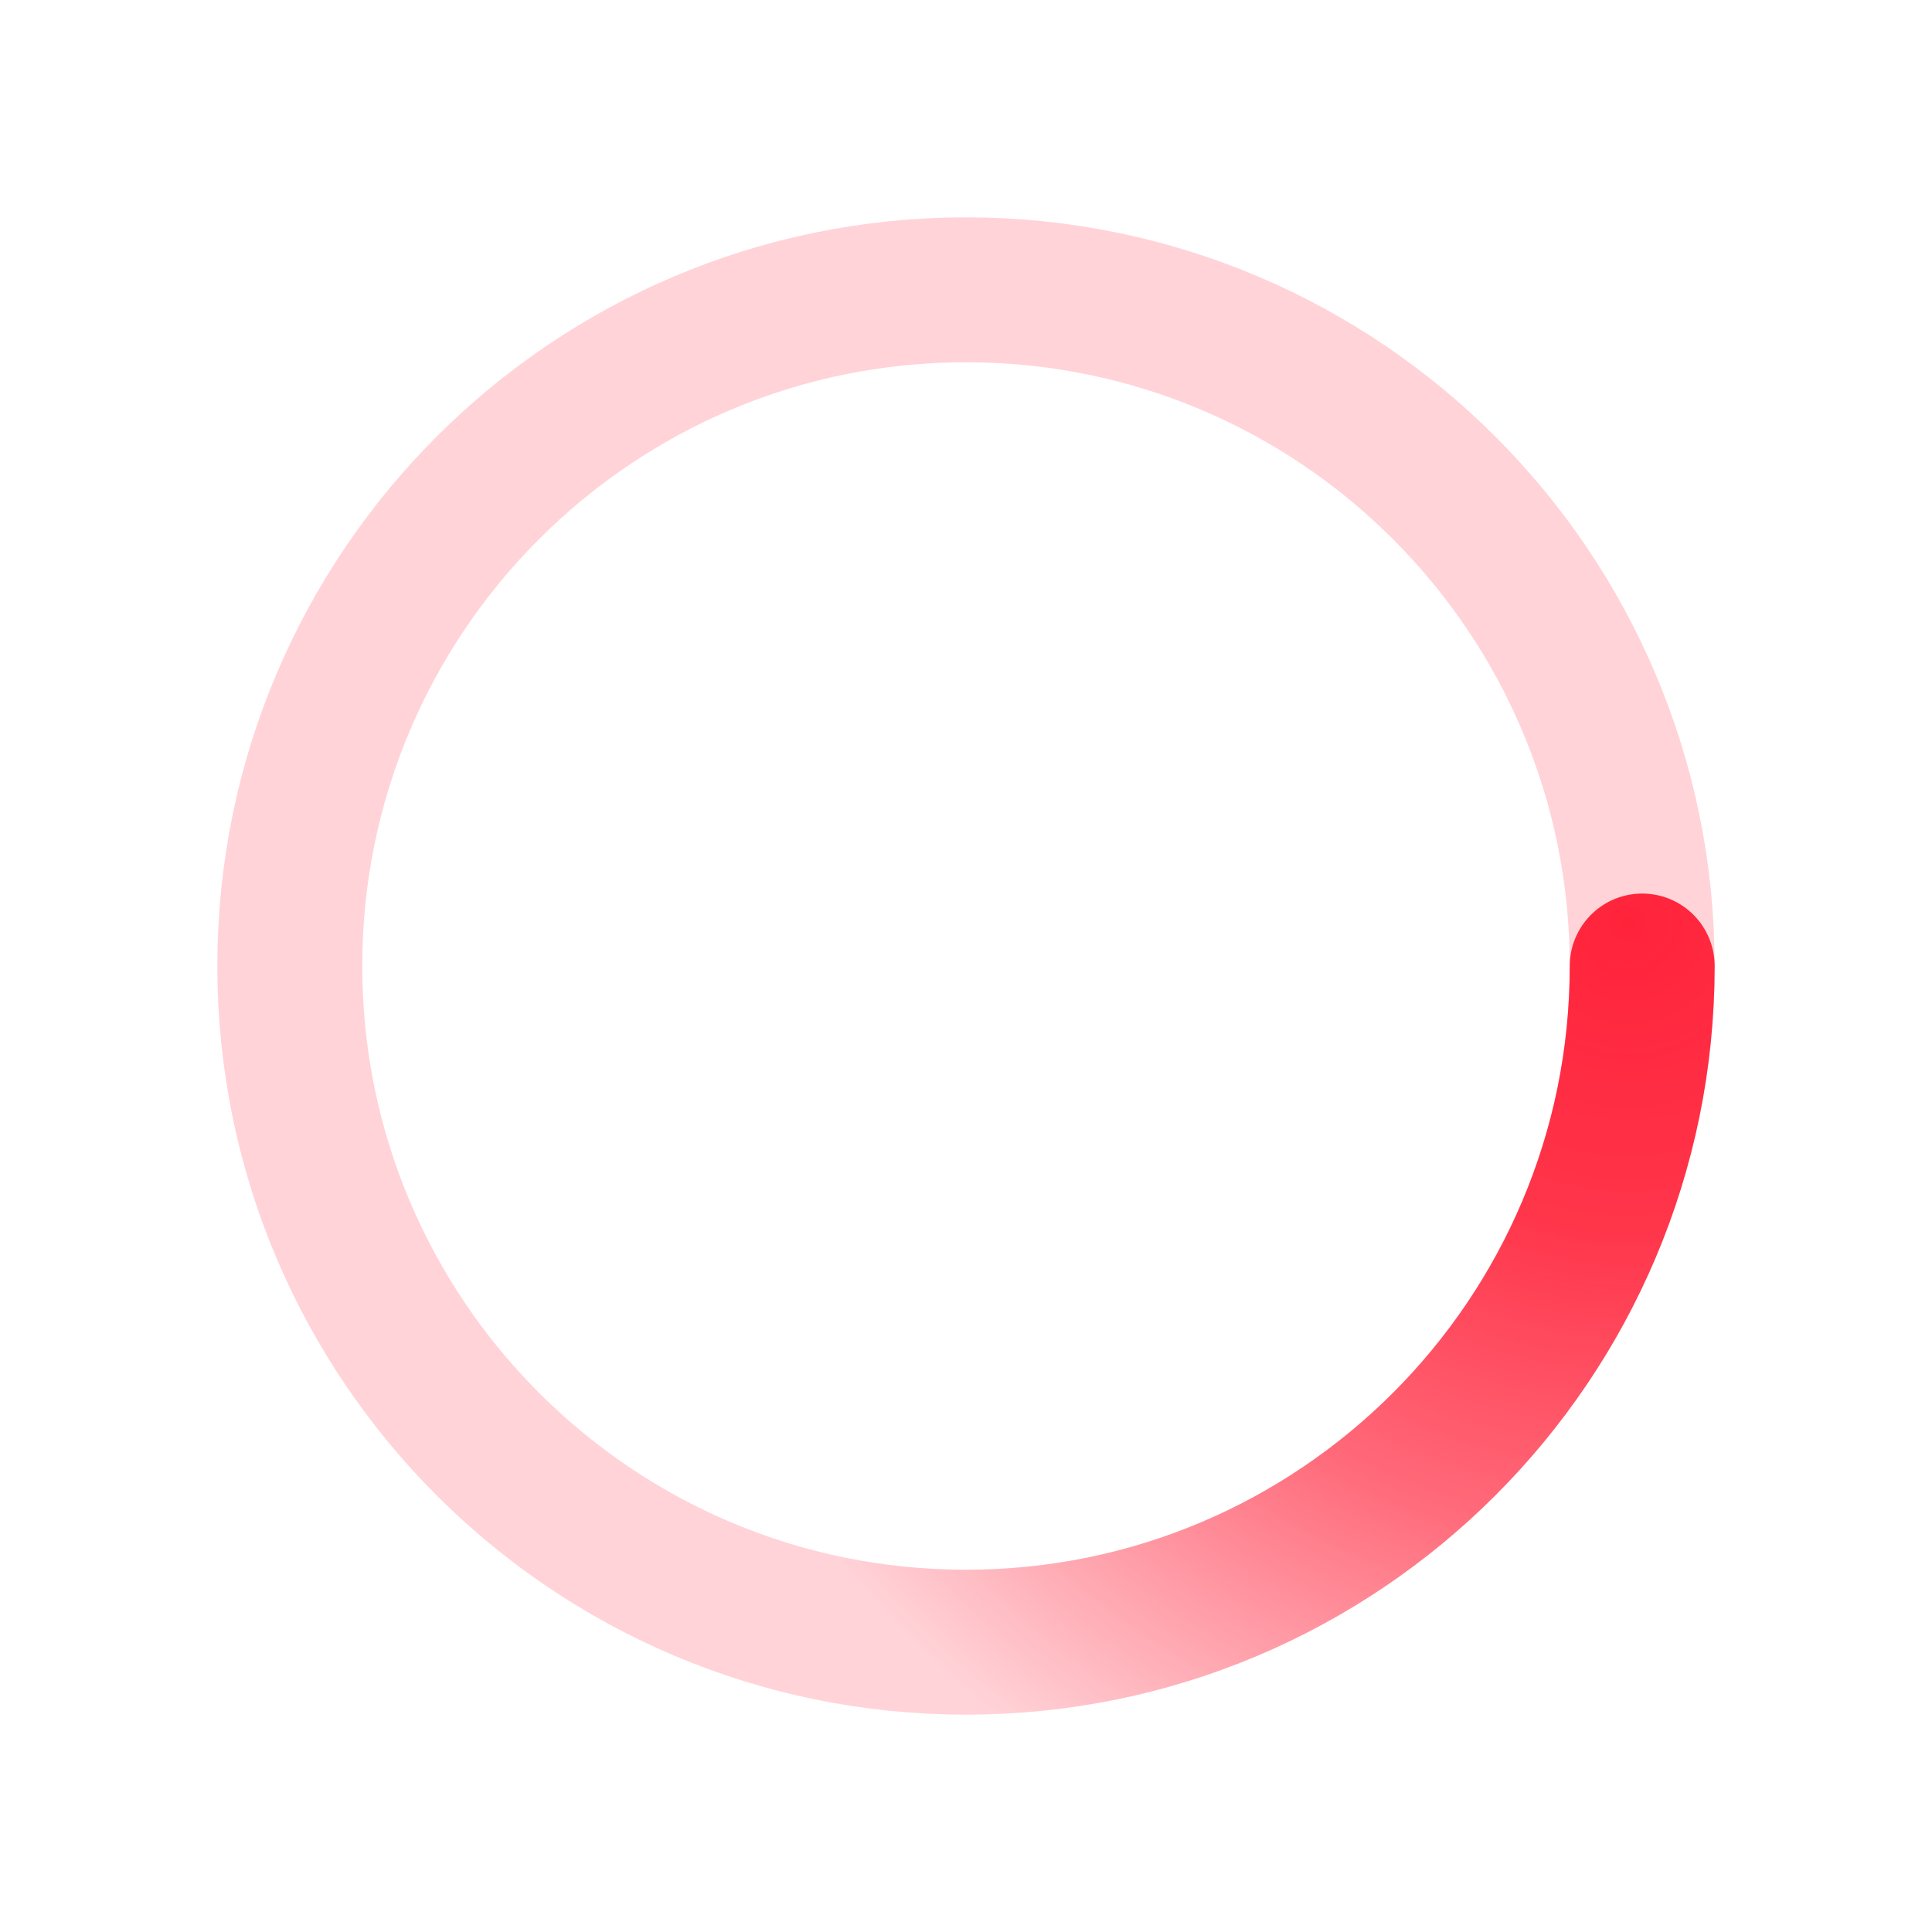
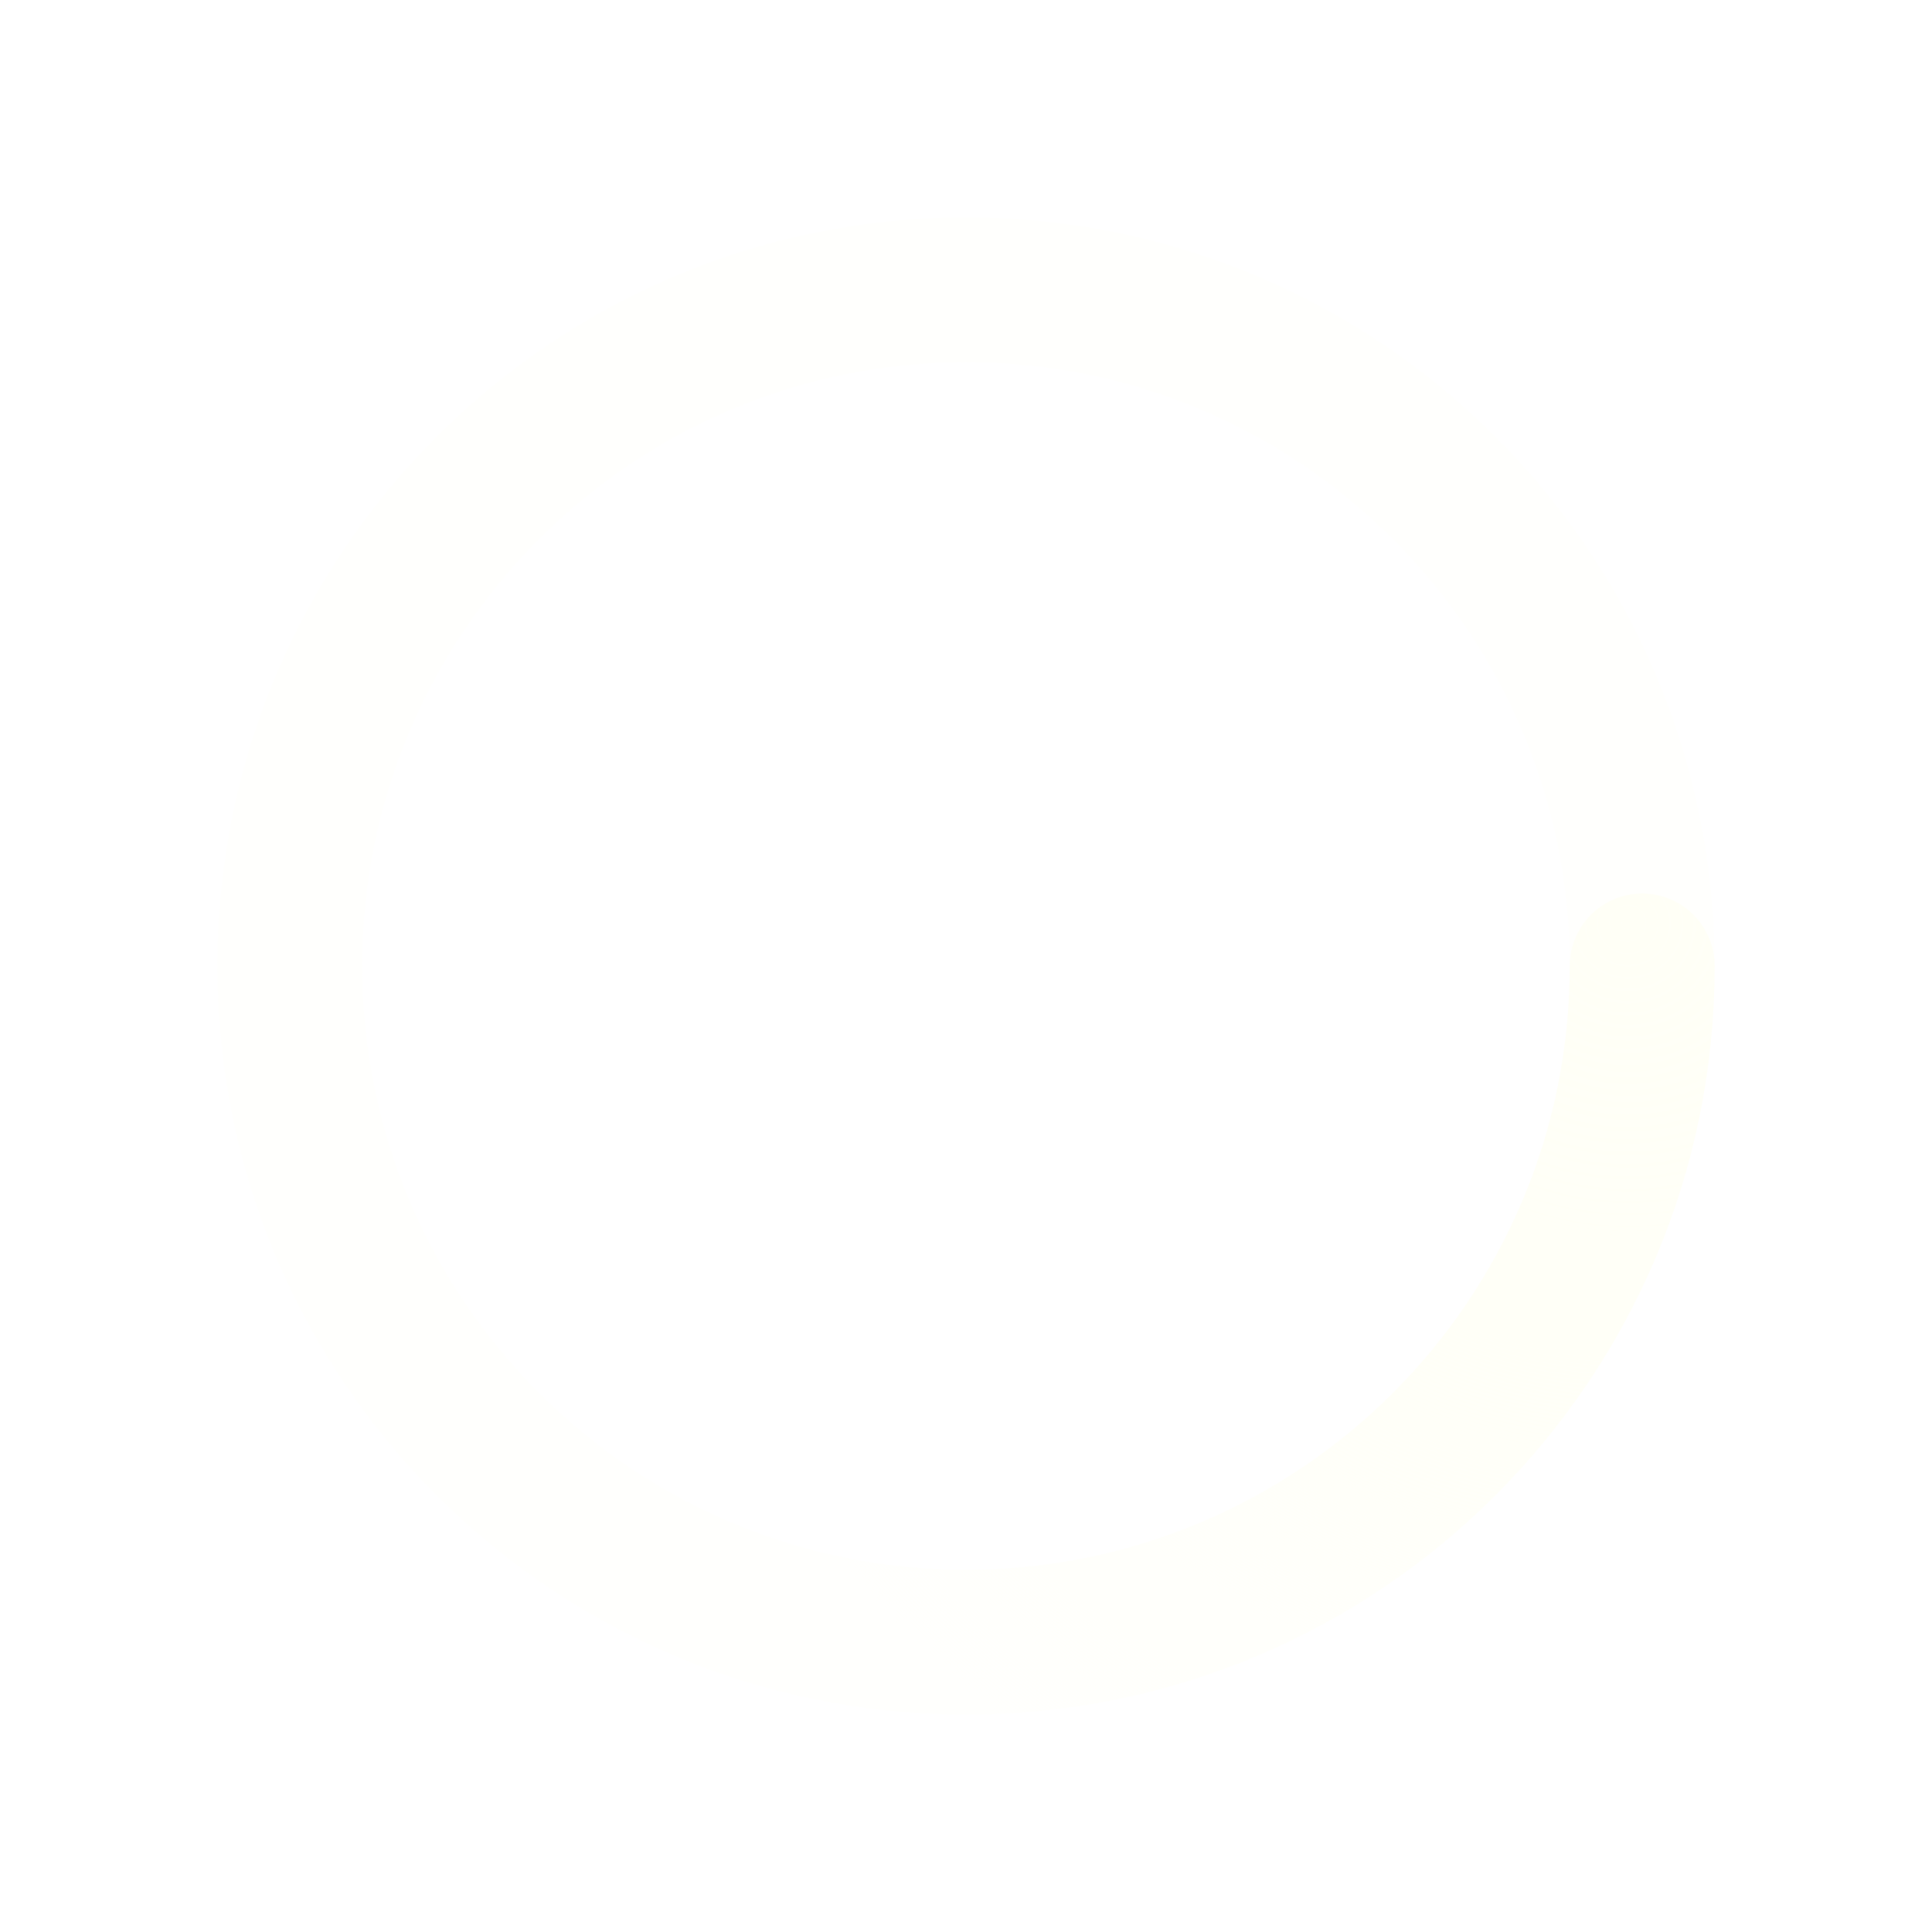
<svg xmlns="http://www.w3.org/2000/svg" viewBox="0 0 200 200">
-   <radialGradient id="a12" cx=".66" fx=".66" cy=".312" fy=".312" gradientTransform="scale(1.5)">
-     <stop offset="0" stop-color="#FF233A" />
-     <stop offset=".3" stop-color="#FF233A" stop-opacity=".9" />
-     <stop offset=".6" stop-color="#FF233A" stop-opacity=".6" />
-     <stop offset=".8" stop-color="#FF233A" stop-opacity=".3" />
-     <stop offset="1" stop-color="#FF233A" stop-opacity="0" />
+   <radialGradient id="a11" cx=".66" fx=".66" cy=".312" fy=".312" gradientTransform="scale(1.5)">
+     <stop offset="0" stop-color="#FFFFF6" />
+     <stop offset=".3" stop-color="#FFFFF6" stop-opacity=".9" />
+     <stop offset=".6" stop-color="#FFFFF6" stop-opacity=".6" />
+     <stop offset=".8" stop-color="#FFFFF6" stop-opacity=".3" />
+     <stop offset="1" stop-color="#FFFFF6" stop-opacity="0" />
  </radialGradient>
-   <circle transform-origin="center" fill="none" stroke="url(#a12)" stroke-width="15" stroke-linecap="round" stroke-dasharray="200 1000" stroke-dashoffset="0" cx="100" cy="100" r="70">
+   <circle transform-origin="center" fill="none" stroke="url(#a11)" stroke-width="15" stroke-linecap="round" stroke-dasharray="200 1000" stroke-dashoffset="0" cx="100" cy="100" r="70">
    <animateTransform type="rotate" attributeName="transform" calcMode="spline" dur="2" values="360;0" keyTimes="0;1" keySplines="0 0 1 1" repeatCount="indefinite" />
  </circle>
-   <circle transform-origin="center" fill="none" opacity=".2" stroke="#FF233A" stroke-width="15" stroke-linecap="round" cx="100" cy="100" r="70" />
+   <circle transform-origin="center" fill="none" opacity=".2" stroke="#FFFFF6" stroke-width="15" stroke-linecap="round" cx="100" cy="100" r="70" />
</svg>
